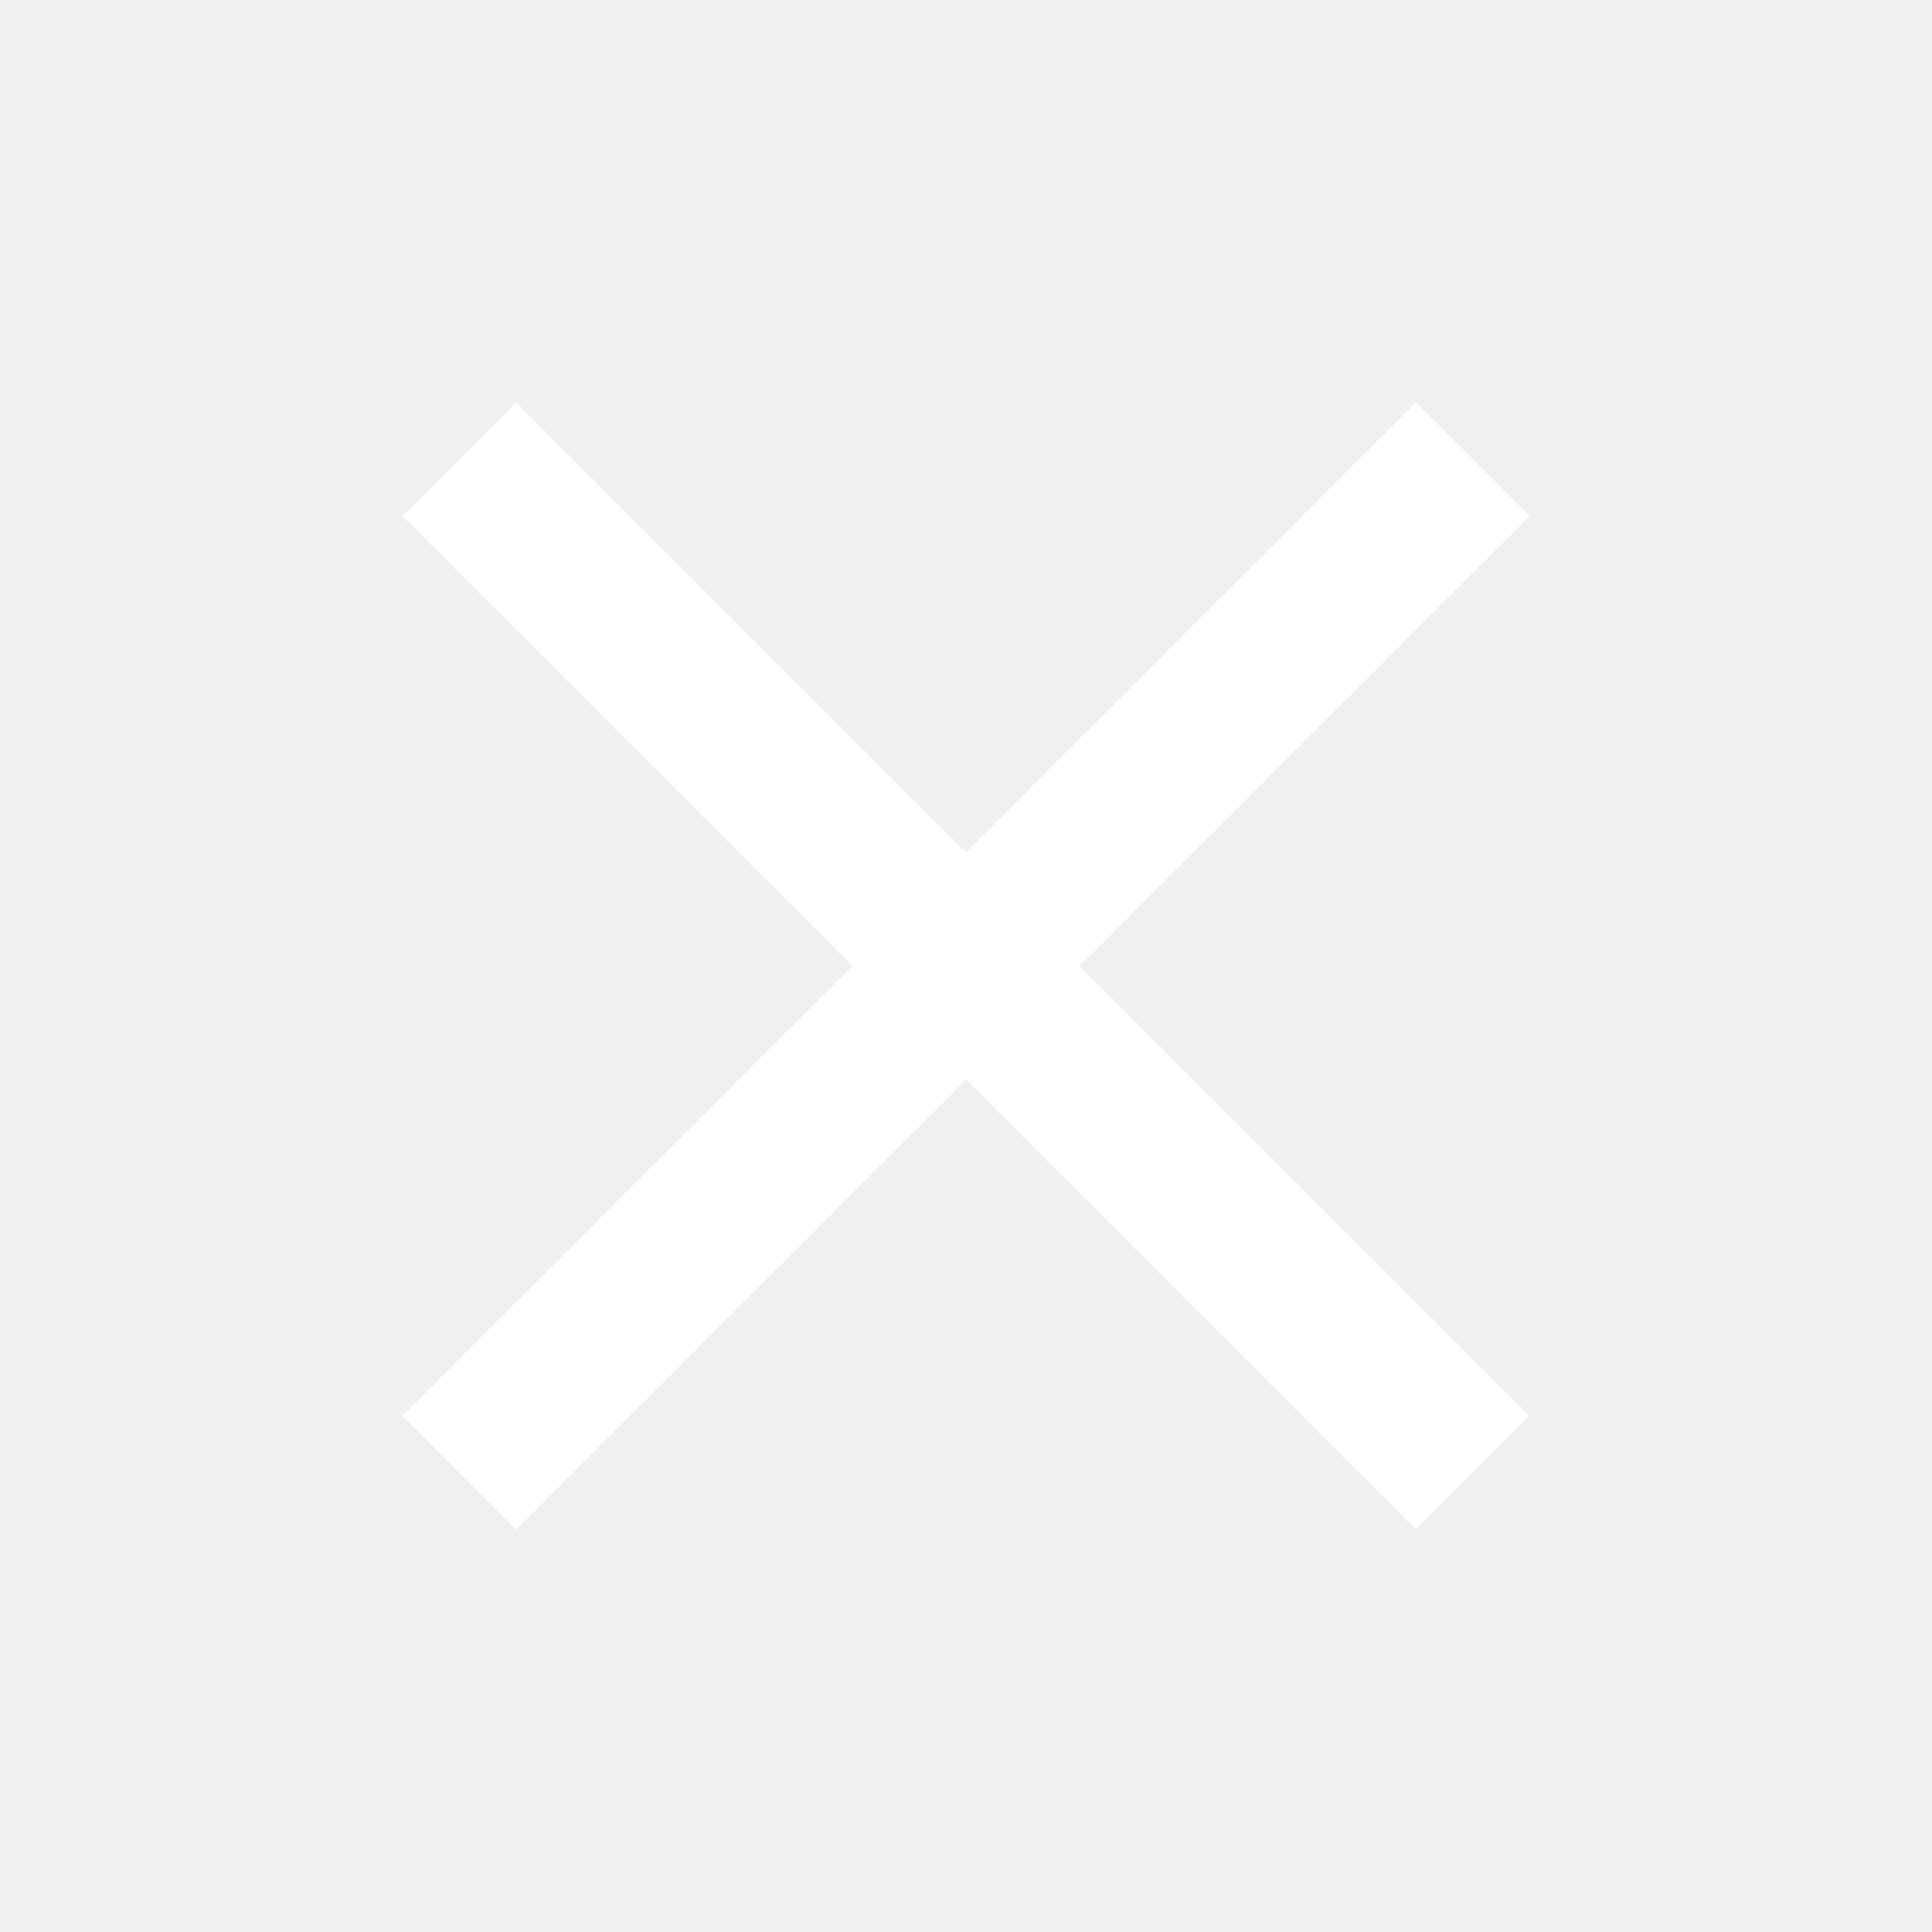
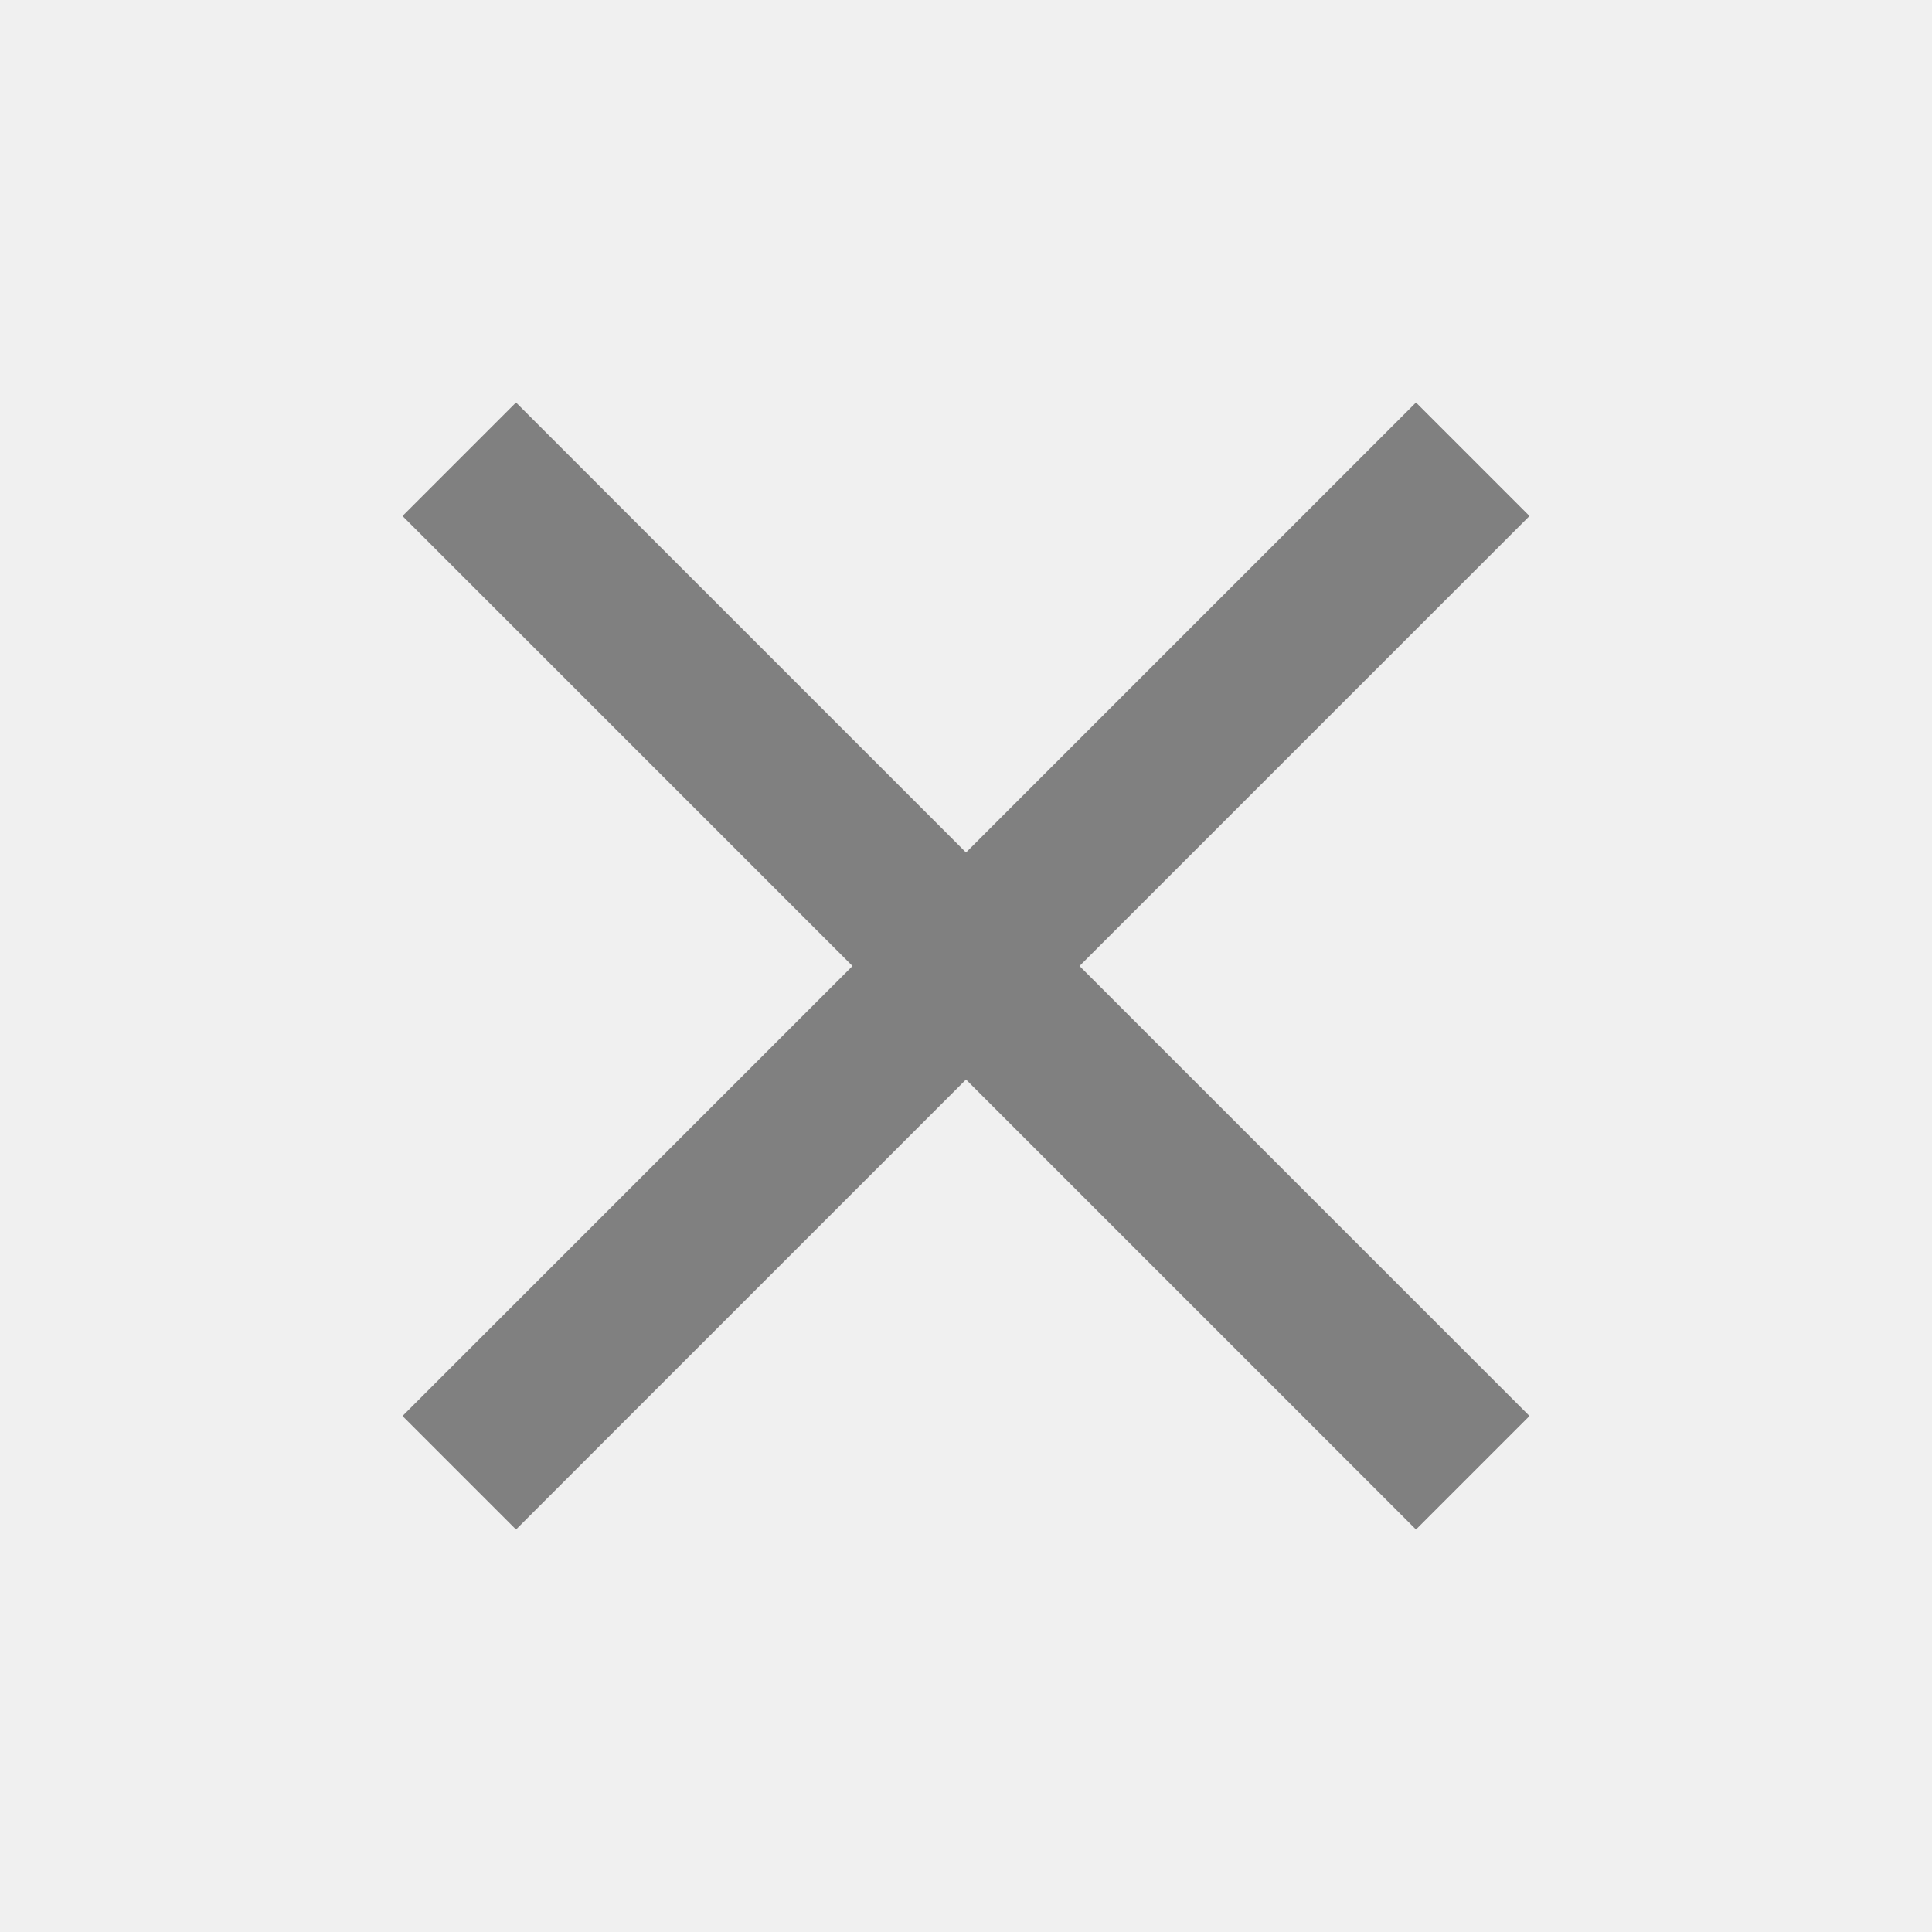
- <svg xmlns="http://www.w3.org/2000/svg" fill="#FFFFFF" height="24" viewBox="0 0 24 24" width="24">
-   <path d="M19 6.41L17.59 5 12 10.59 6.41 5 5 6.41 10.59 12 5 17.59 6.41 19 12 13.41 17.59 19 19 17.59 13.41 12z" />
-   <path d="M0 0h24v24H0z" fill="none" />
+ <svg xmlns="http://www.w3.org/2000/svg" fill="#FFFFFF" height="24" viewBox="0 0 24 24" width="24" id="svg2" version="1.1">
+   <defs id="defs10" />
+   <path d="M19 6.41L17.59 5 12 10.59 6.41 5 5 6.41 10.59 12 5 17.59 6.41 19 12 13.41 17.59 19 19 17.59 13.41 12z" id="path4" style="fill:#808080;fill-opacity:1" />
+   <path d="M0 0h24v24H0z" fill="none" id="path6" />
</svg>
